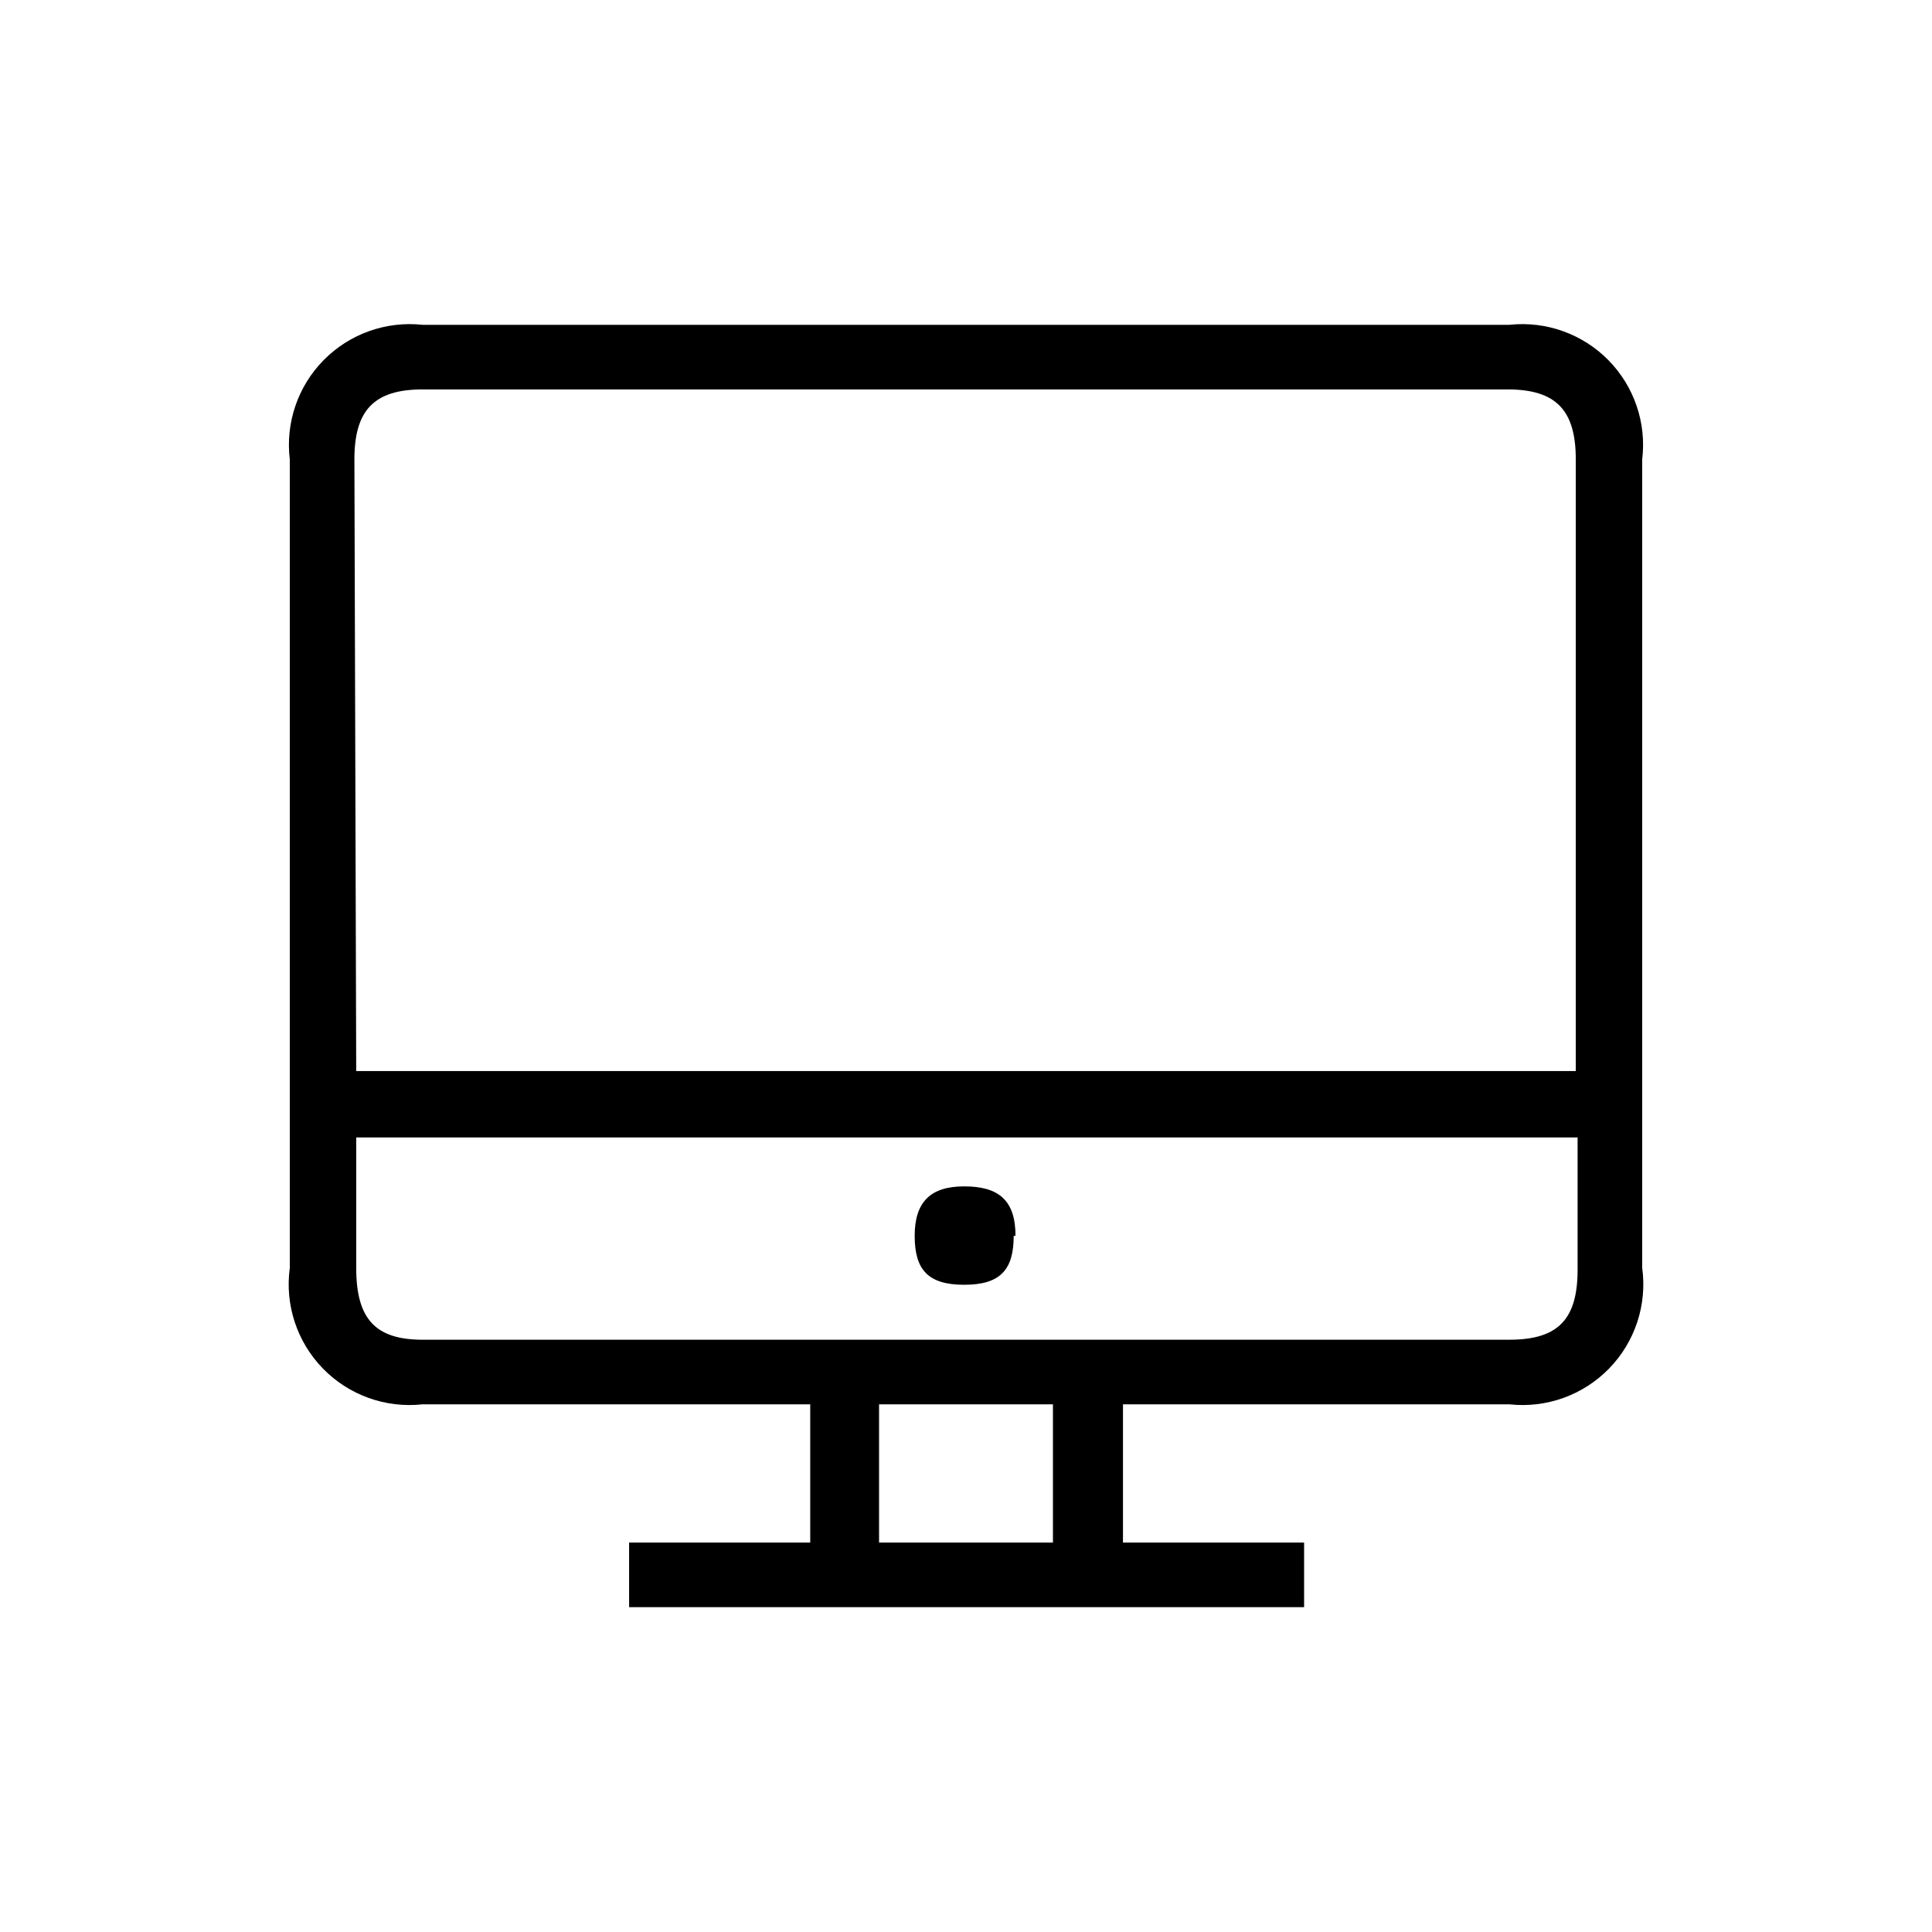
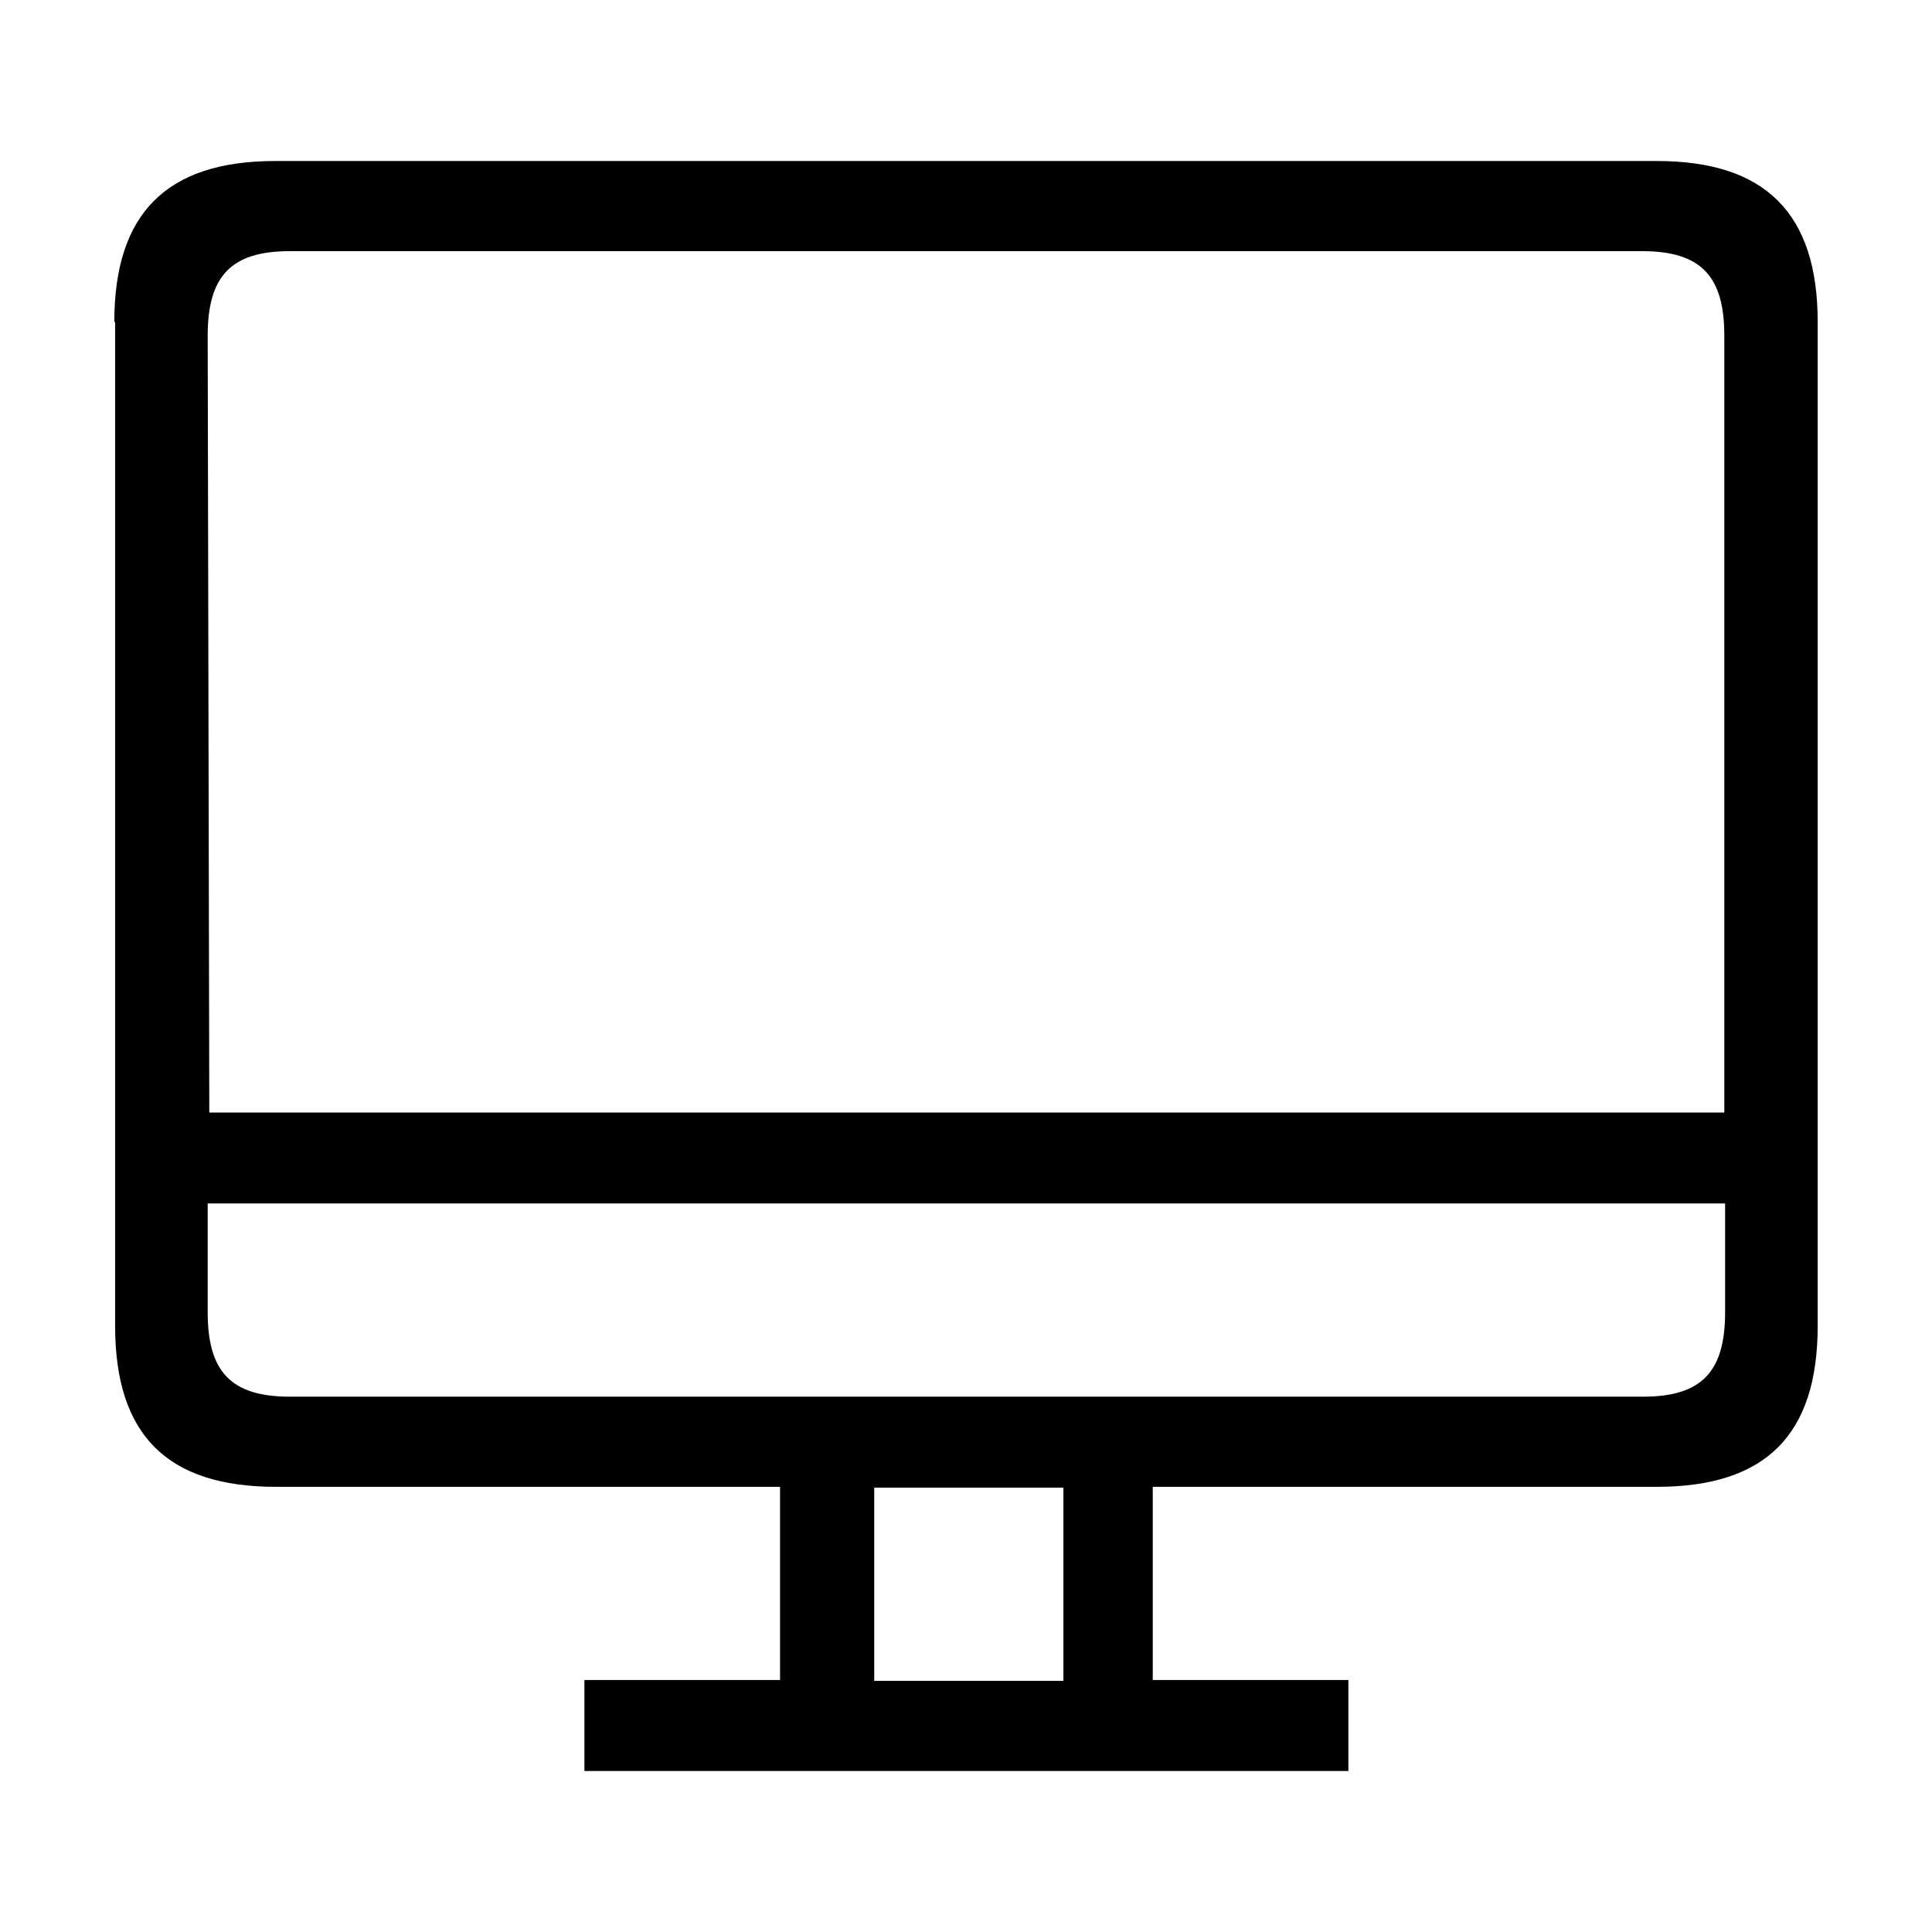
- <svg xmlns="http://www.w3.org/2000/svg" id="Icones" width="32" height="32" viewBox="0 0 32 32">
+ <svg xmlns="http://www.w3.org/2000/svg" width="24" height="24" viewBox="0 0 24 24">
  <defs>
-     <style>.cls-1{fill:none;}</style>
+     <style>.c{fill:none;}</style>
  </defs>
-   <rect class="cls-1" width="32" height="32" />
-   <path d="M4.8,7.61A2,2,0,0,1,7,5.38H25A2,2,0,0,1,27.2,7.61V21A2,2,0,0,1,25,23.26h-6.4v2.29h3v1.07H10.42V25.55h3V23.26H7A2,2,0,0,1,4.8,21ZM5.9,17.74H26.1V7.61c0-.81-.32-1.16-1.13-1.16H7c-.81,0-1.13.35-1.13,1.16ZM7,22.19H25c.81,0,1.13-.34,1.13-1.16V18.84H5.9V21C5.9,21.85,6.22,22.19,7,22.19Zm10.44,3.36V23.26H14.56v2.29Zm-.65-5.08c0,.56-.22.81-.82.81s-.82-.25-.82-.81.26-.82.82-.82S16.82,19.87,16.82,20.47Z" />
+   <g id="a">
+     <rect class="c" width="24" height="24" />
+   </g>
+   <g id="b">
+     <path d="M1.42,4c0-1.35,.65-2,2-2H20.58c1.35,0,2,.65,2,2v12.47c0,1.36-.65,2-2,2h-6.26v2.4h2.43v1.13H7.26v-1.13h2.43v-2.4H3.43c-1.36,0-2-.65-2-2V4Zm1.18,9.82H21.42V4.17c0-.73-.28-1.05-1.02-1.05H3.6c-.73,0-1.02,.31-1.02,1.05l.02,9.65Zm1.02,3.53H20.41c.73,0,1.02-.31,1.02-1.05v-1.35H2.58v1.35c0,.73,.28,1.05,1.02,1.05h.02Zm9.59,3.53v-2.4h-2.35v2.4h2.35Z" />
+   </g>
</svg>
